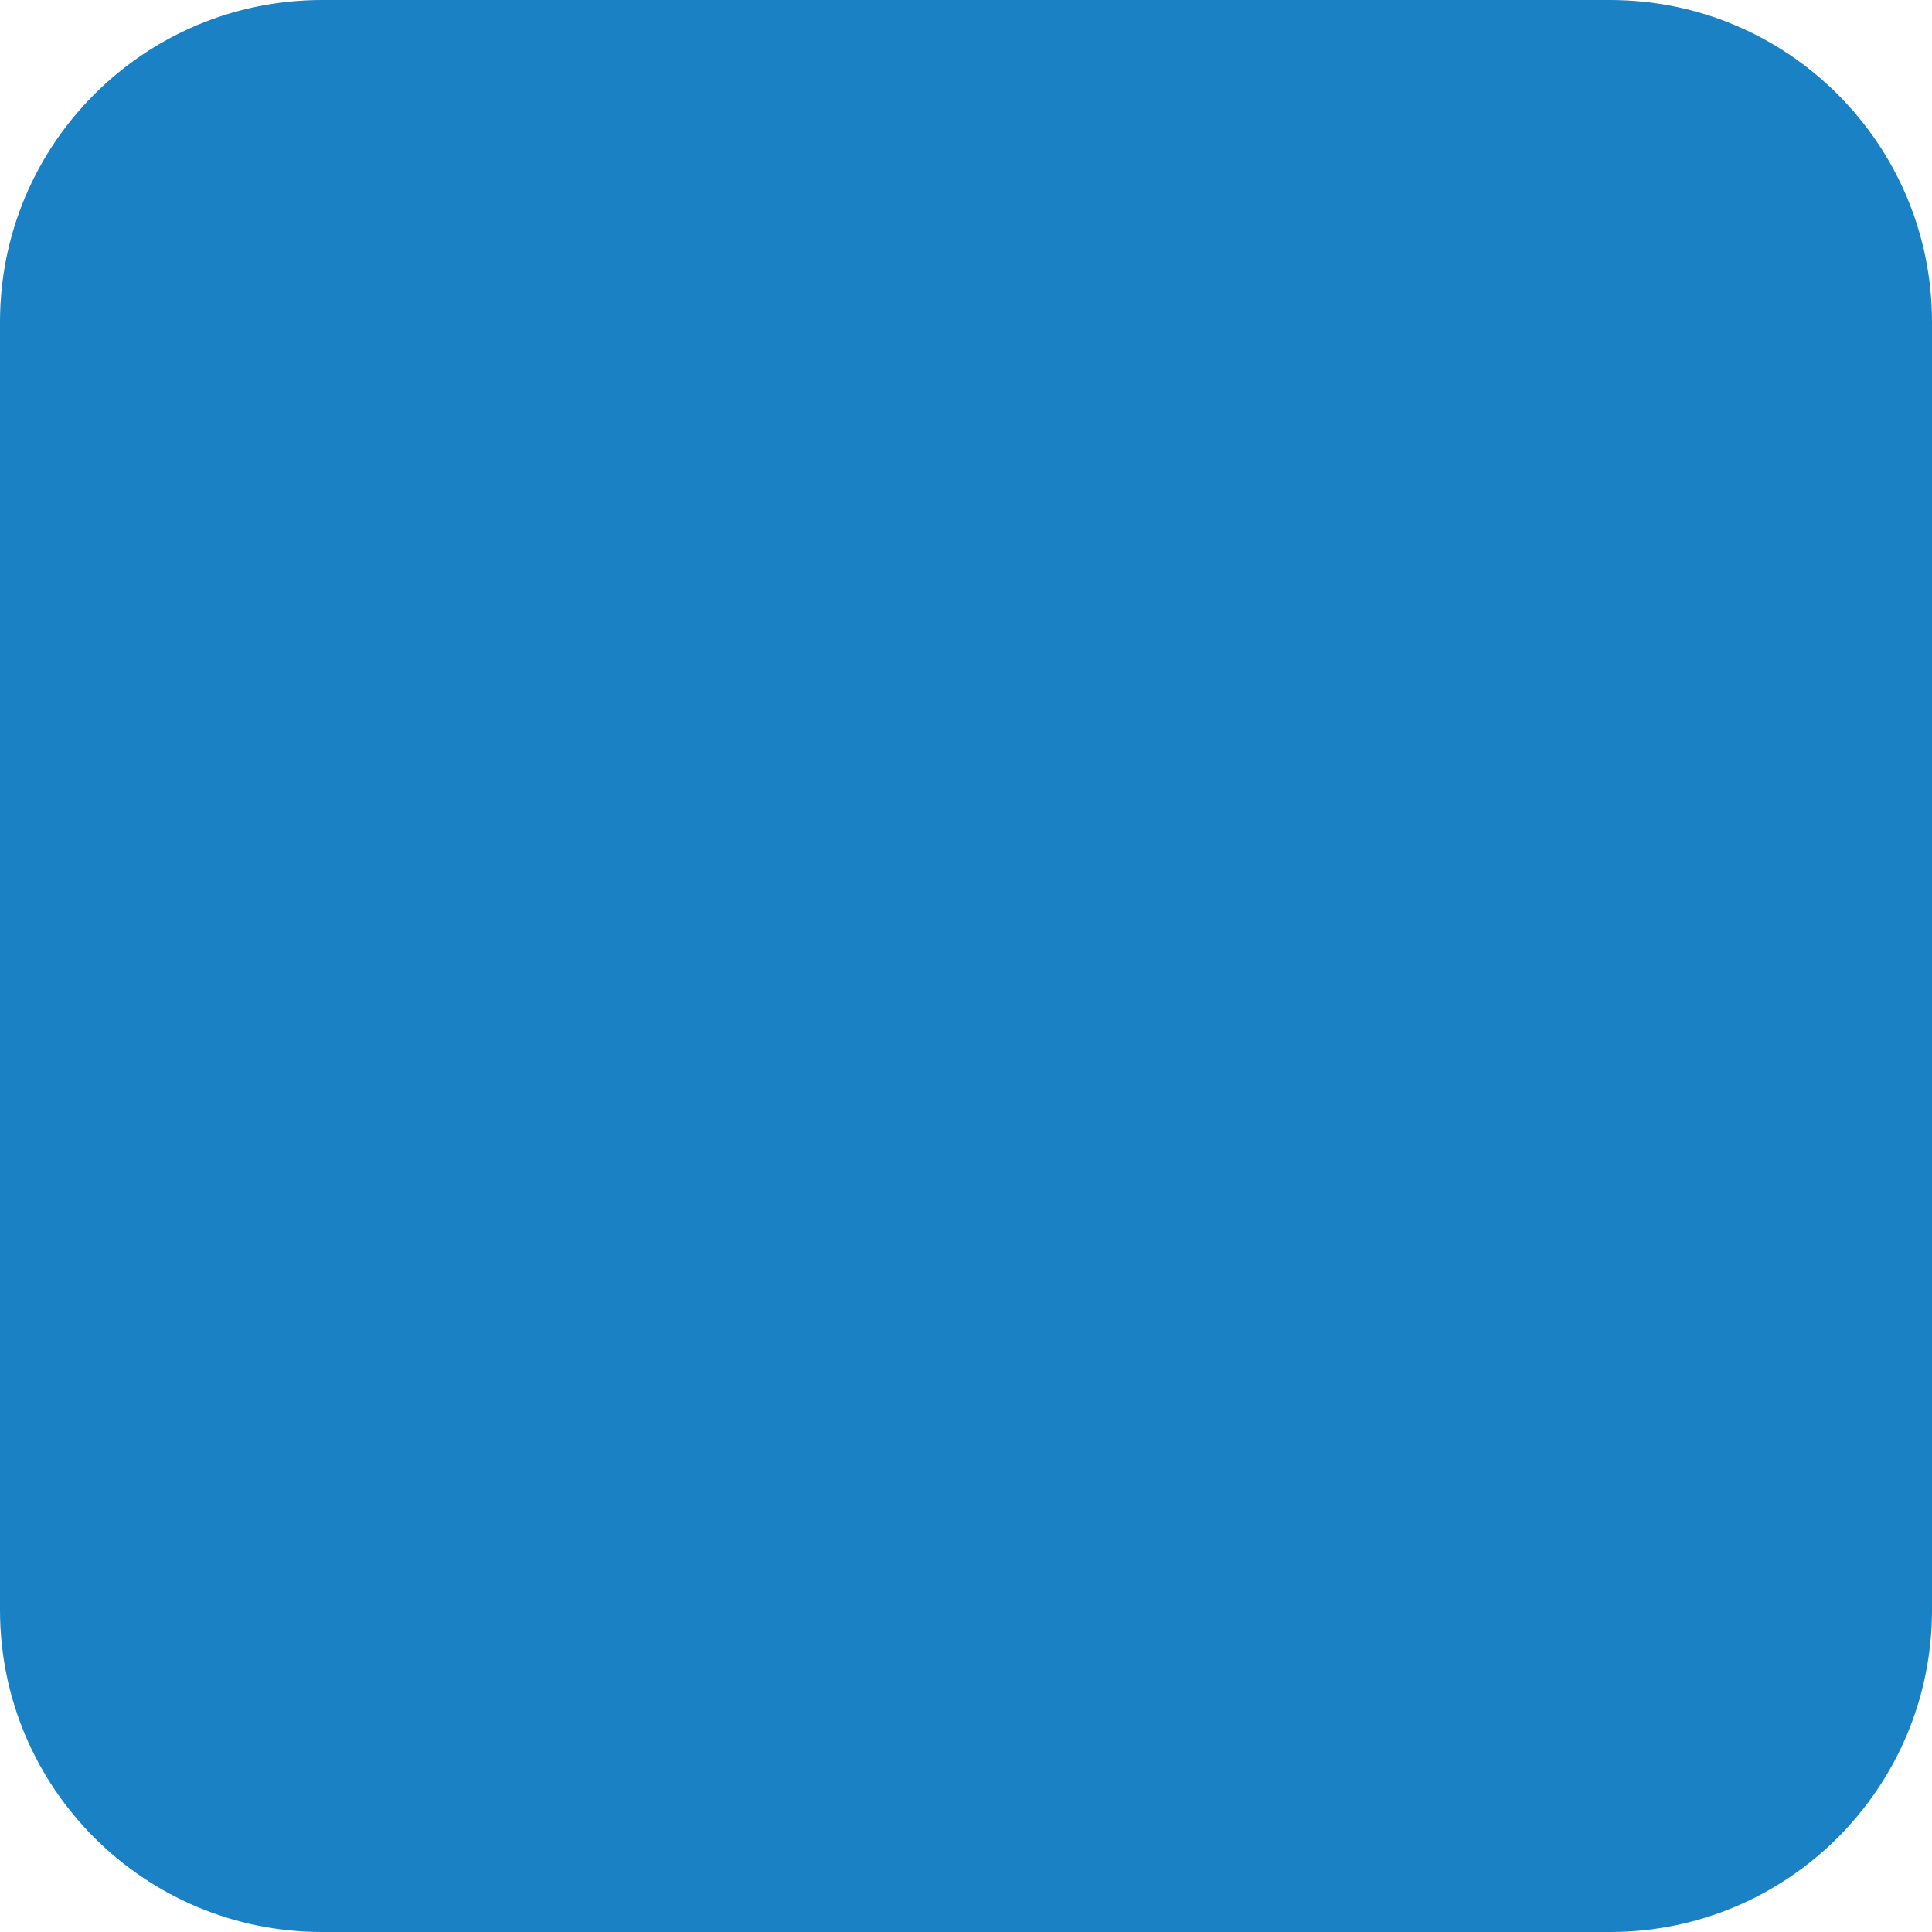
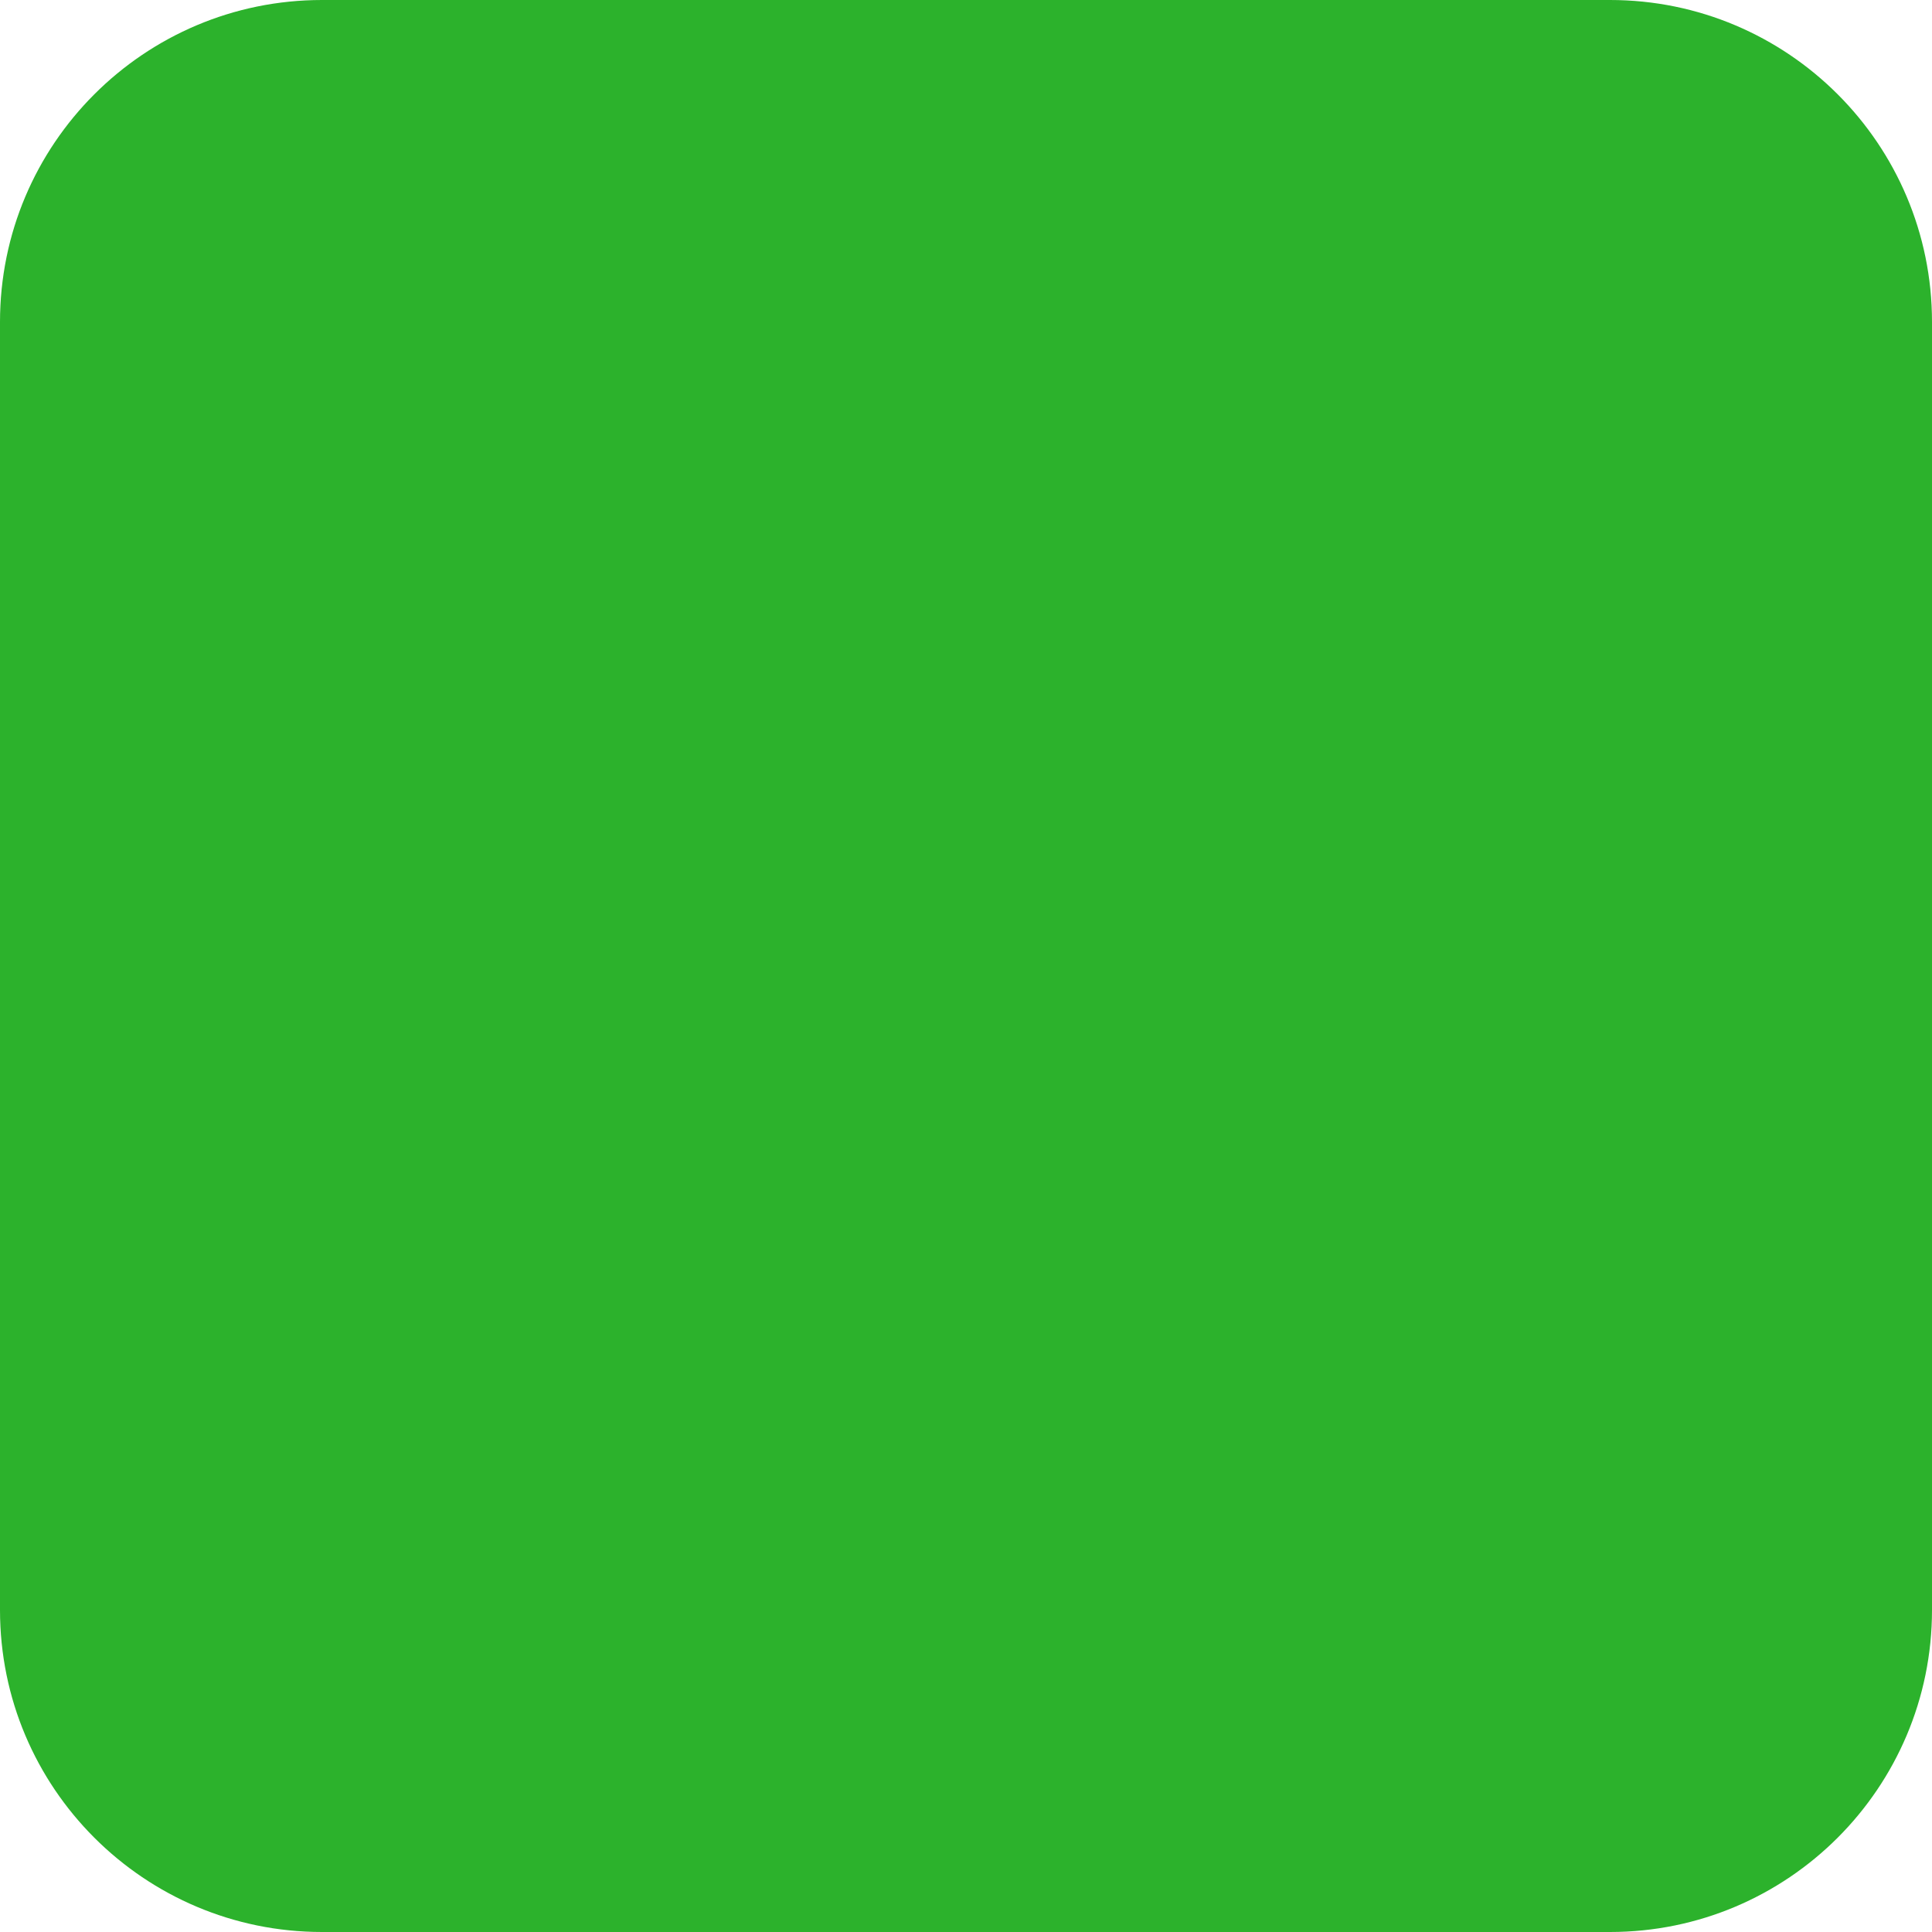
<svg xmlns="http://www.w3.org/2000/svg" id="Слой_1" data-name="Слой 1" viewBox="0 0 24 24" version="1.1">
  <defs id="defs24639">
    <style id="style24637">.cls-1{fill:#1a81c4;}</style>
  </defs>
-   <path class="cls-1" d="M 20,0 H 4 A 4,4 0 0 0 0,4 v 16 a 4,4 0 0 0 4,4 h 16 a 4,4 0 0 0 4,-4 V 4 A 4,4 0 0 0 20,0 Z" id="path24643" />
+   <path class="cls-1" d="M 20,0 H 4 A 4,4 0 0 0 0,4 v 16 a 4,4 0 0 0 4,4 h 16 a 4,4 0 0 0 4,-4 V 4 A 4,4 0 0 0 20,0 Z" id="path24643" style="fill:#2cb22c;fill-opacity:1" />
</svg>
